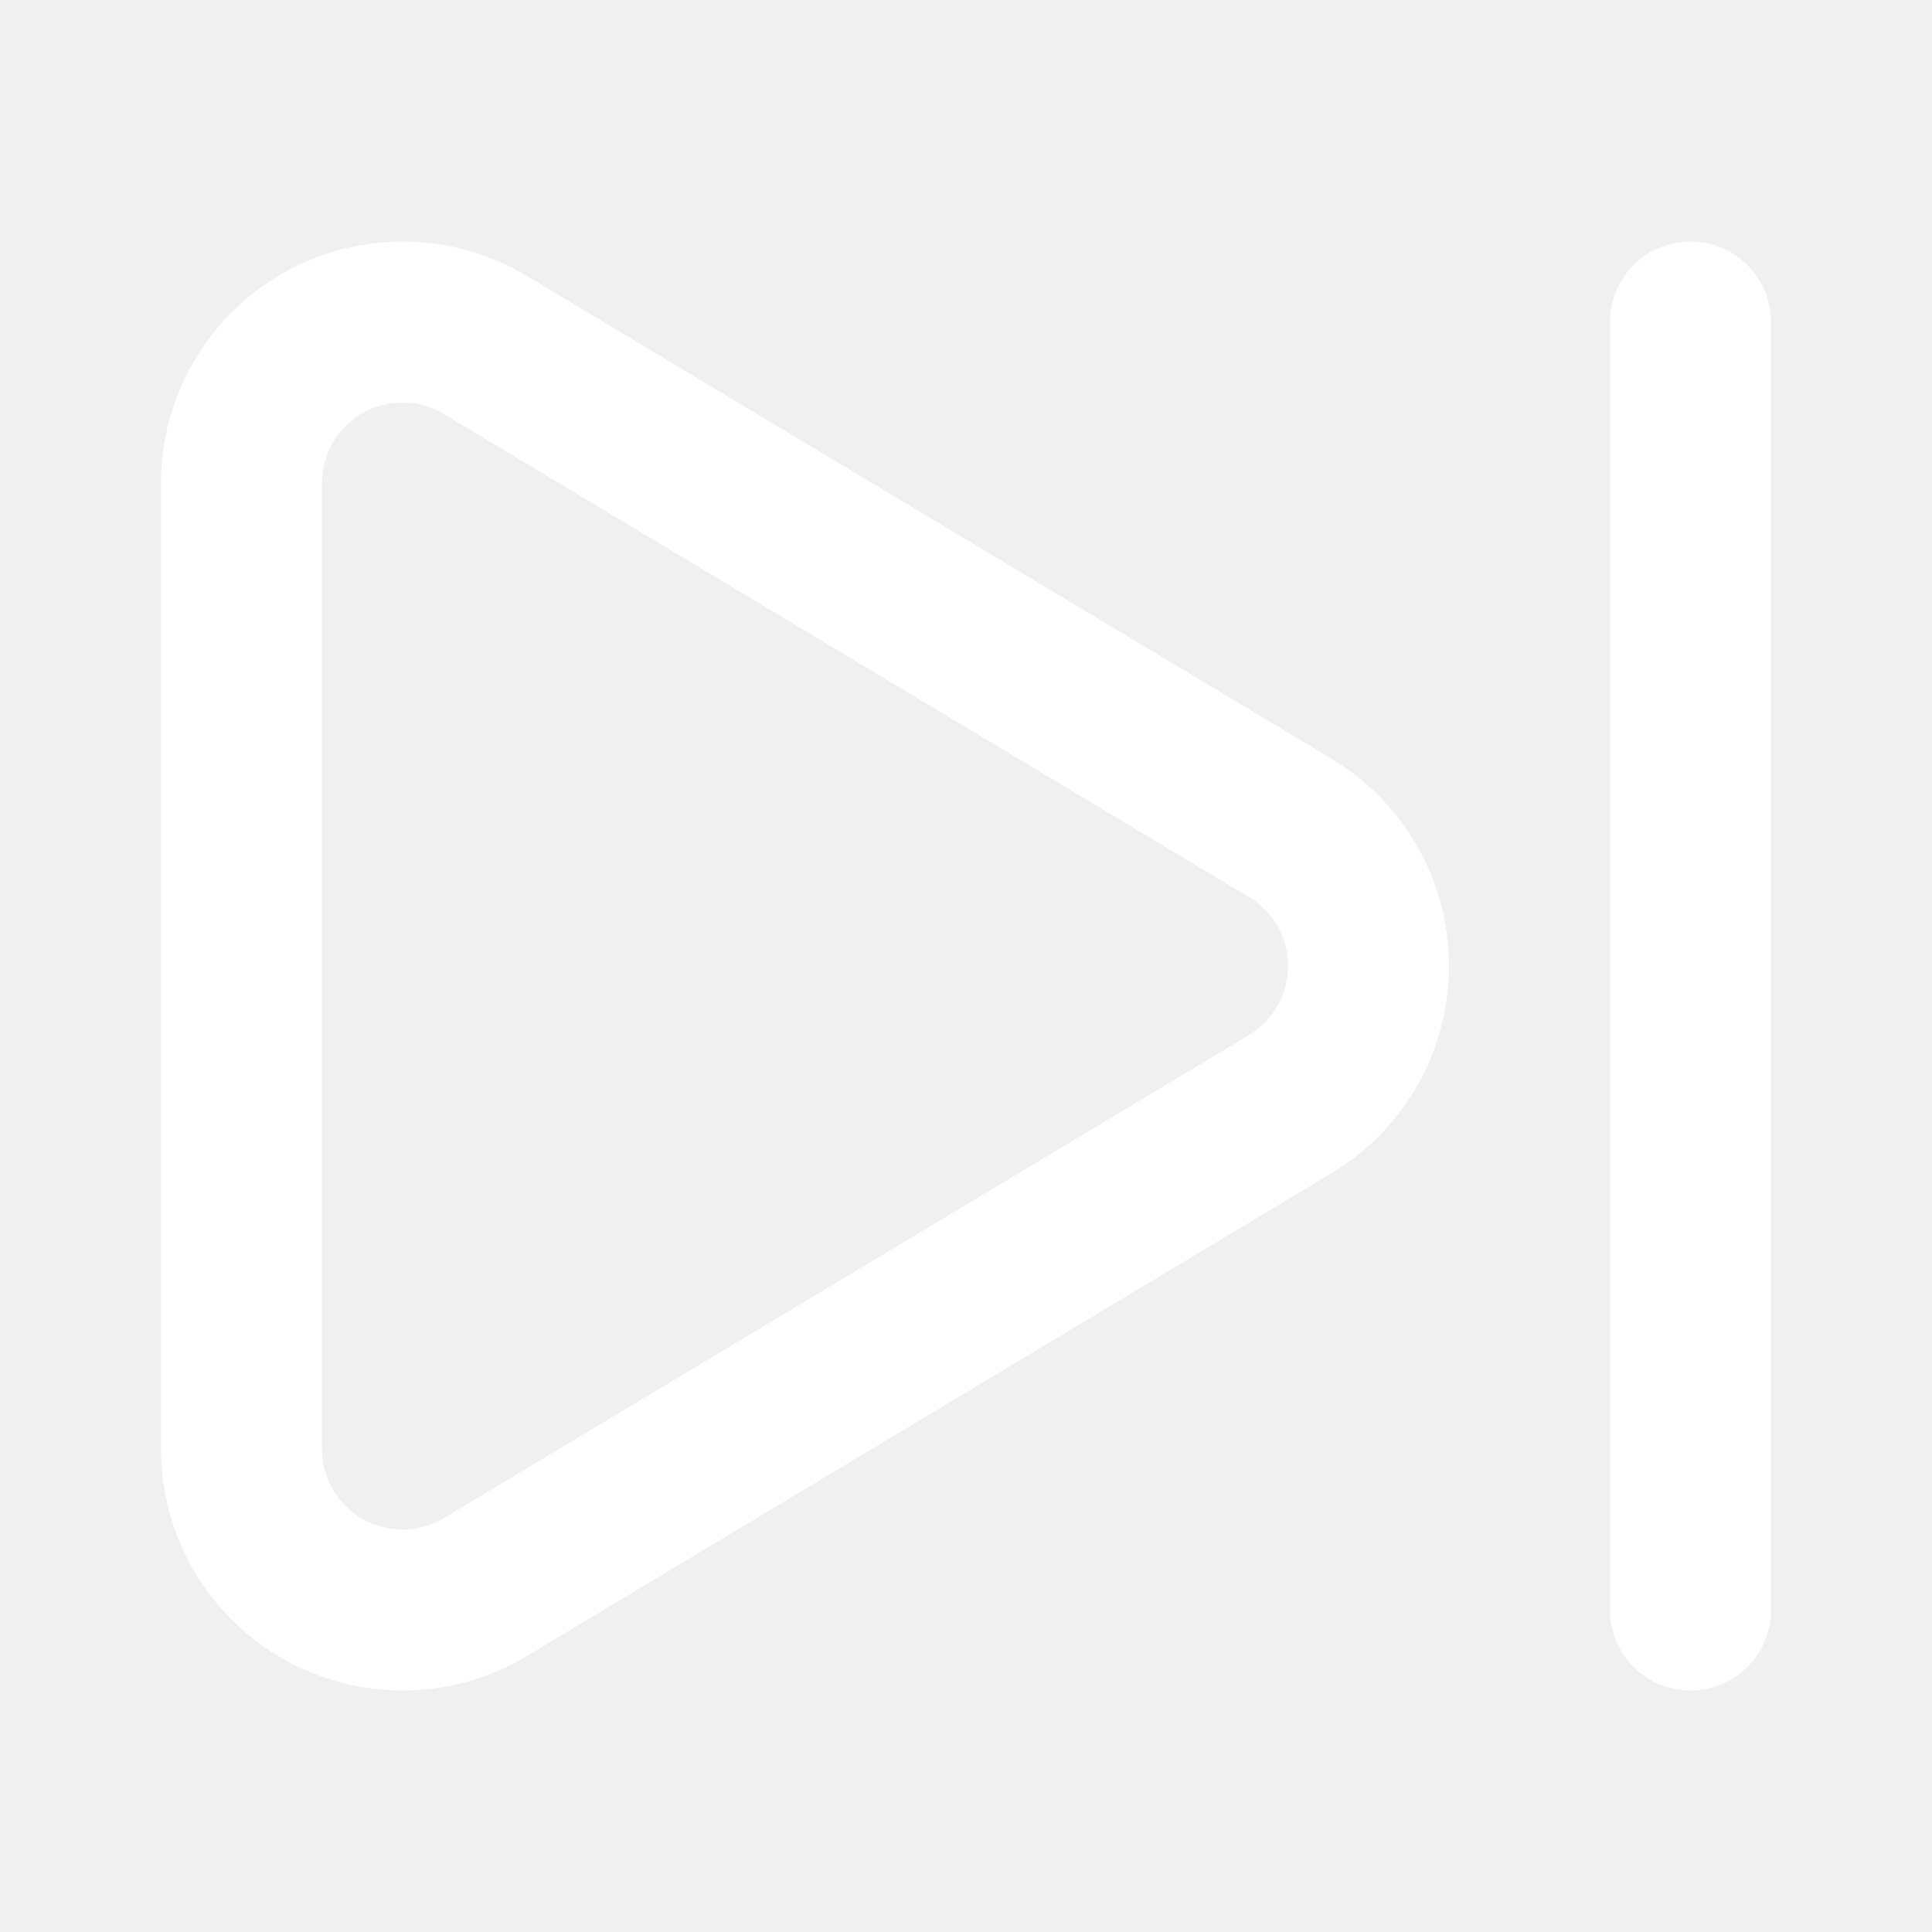
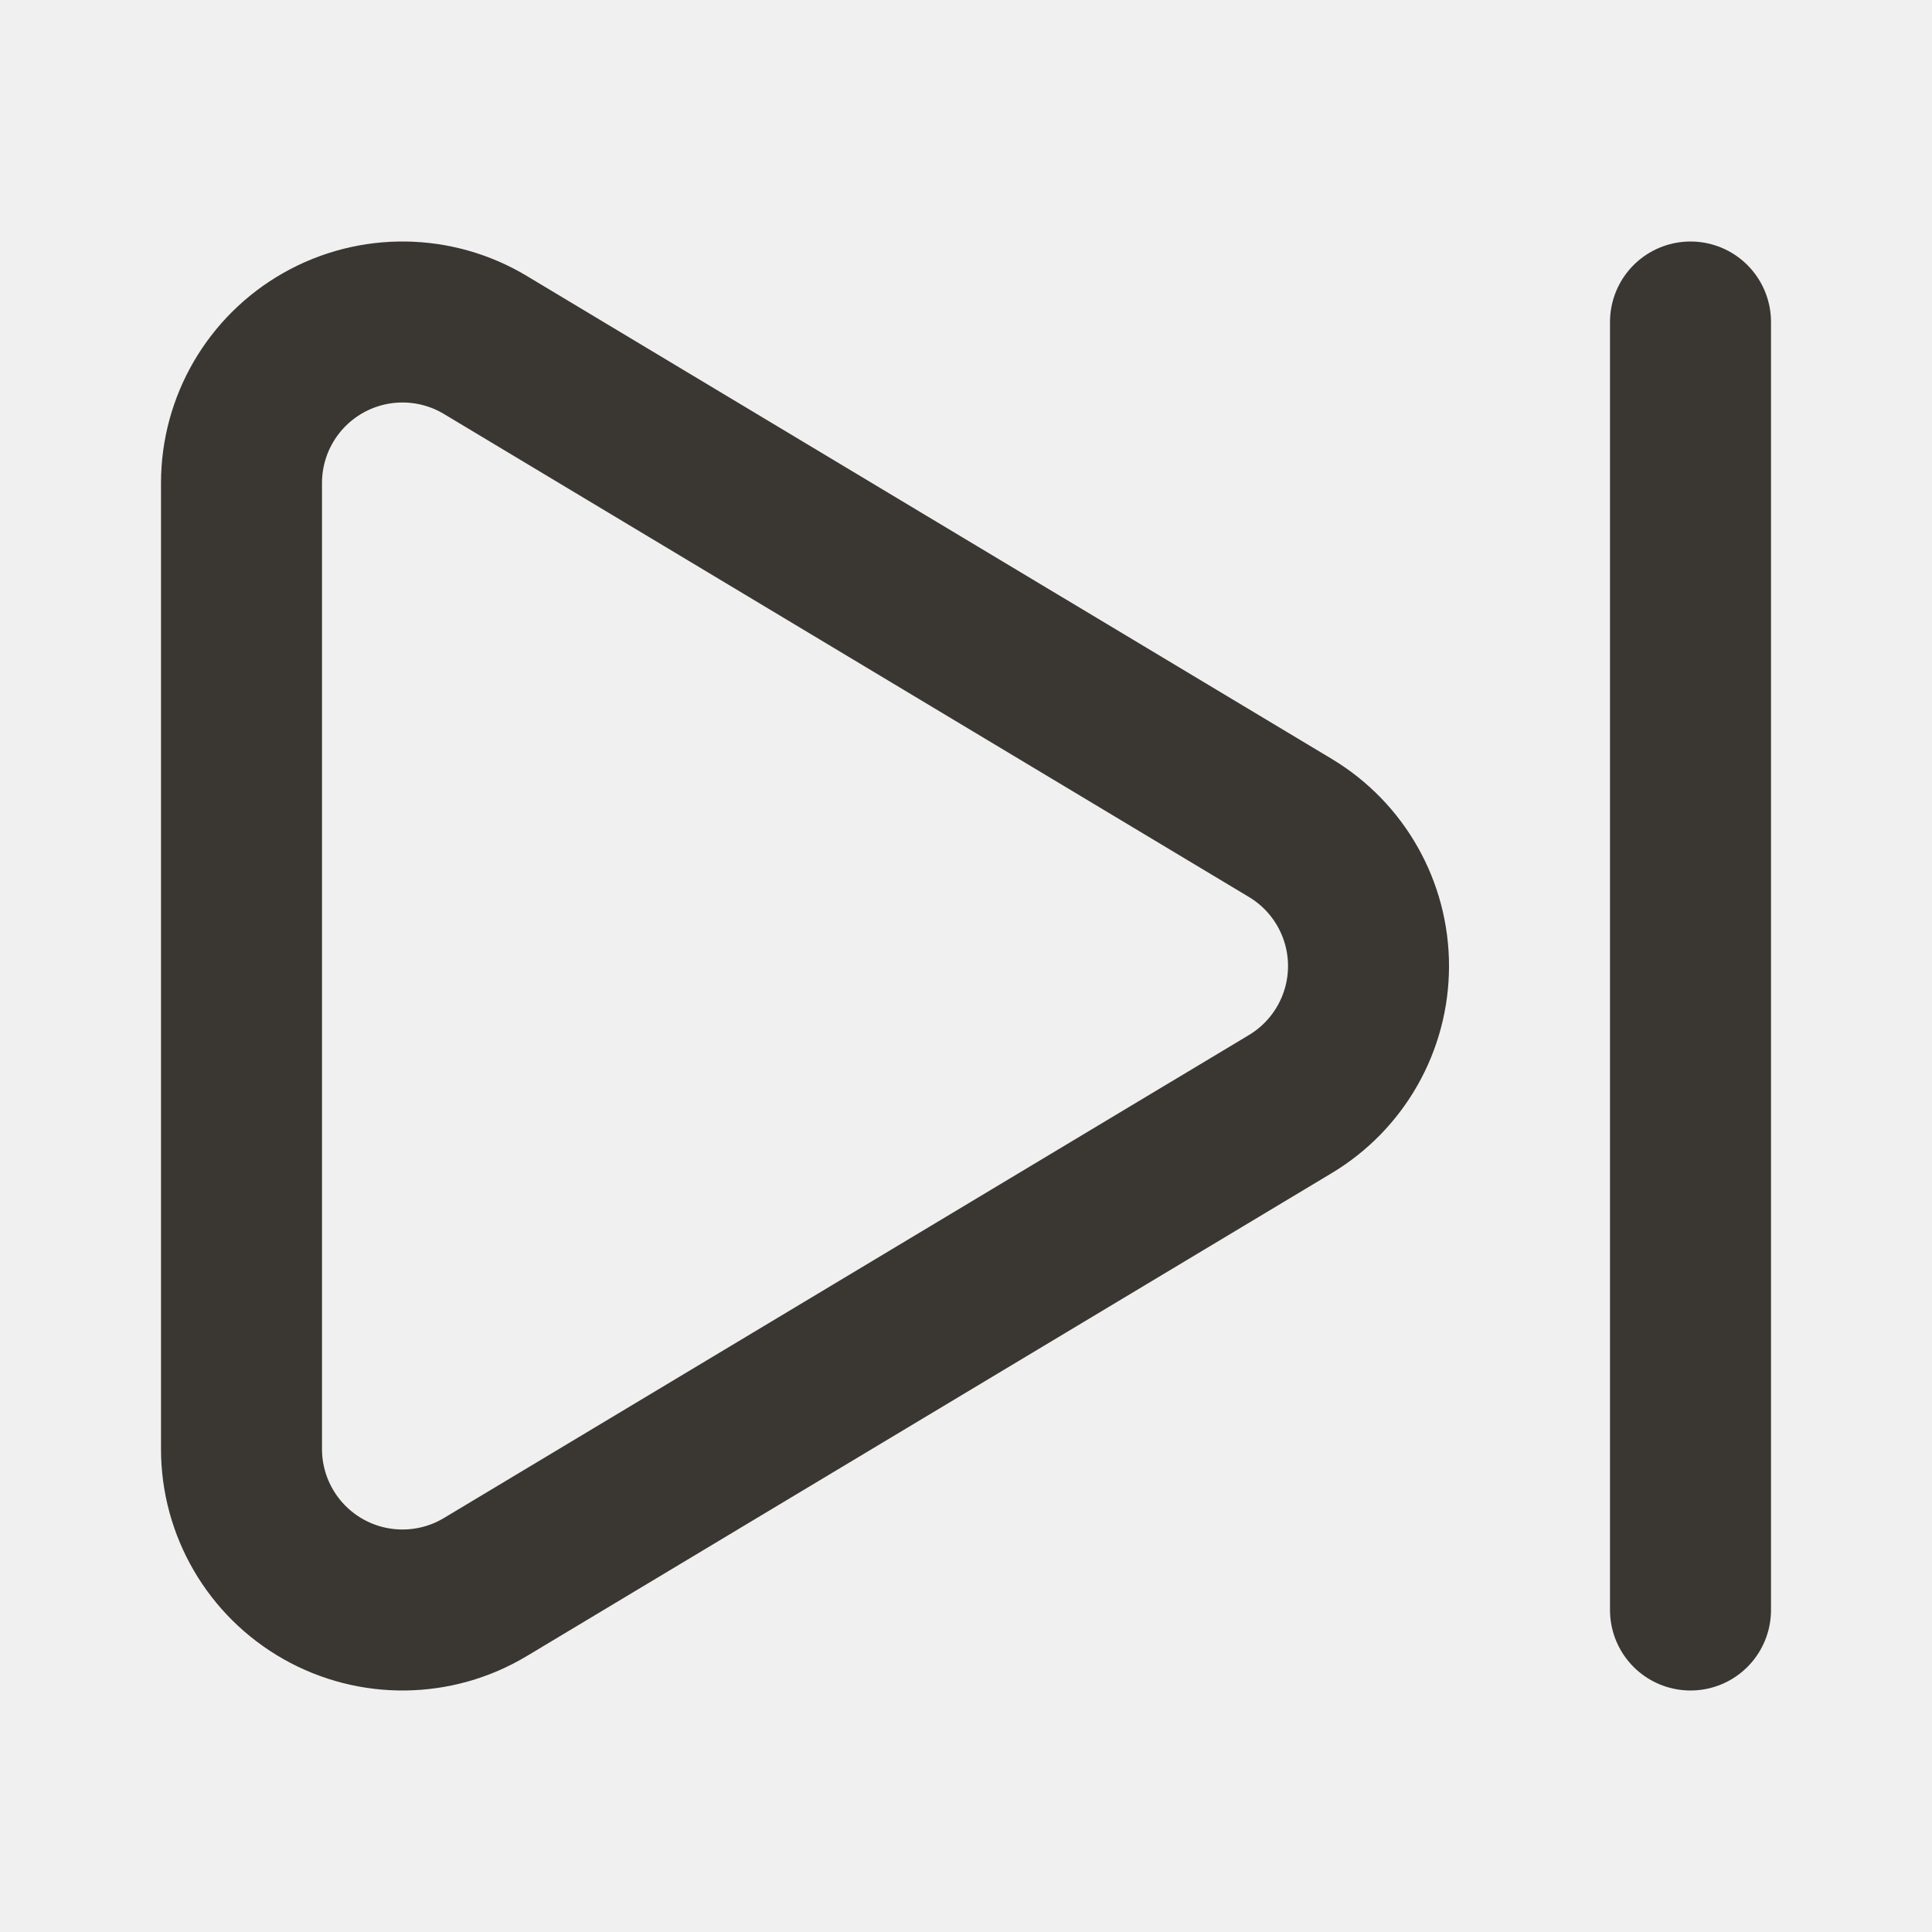
- <svg xmlns="http://www.w3.org/2000/svg" width="24" height="24" viewBox="0 0 24 24" fill="none" stroke="#ffffff" stroke-width="2" stroke-linecap="round" stroke-linejoin="round">
+ <svg xmlns="http://www.w3.org/2000/svg" width="24" height="24" viewBox="0 0 24 24" fill="none" stroke="#3a3733" stroke-width="2" stroke-linecap="round" stroke-linejoin="round">
  <path d="M21 4v16" />
  <path d="M6.029 4.285A2 2 0 0 0 3 6v12a2 2 0 0 0 3.029 1.715l9.997-5.998a2 2 0 0 0 .003-3.432z" />
</svg>
